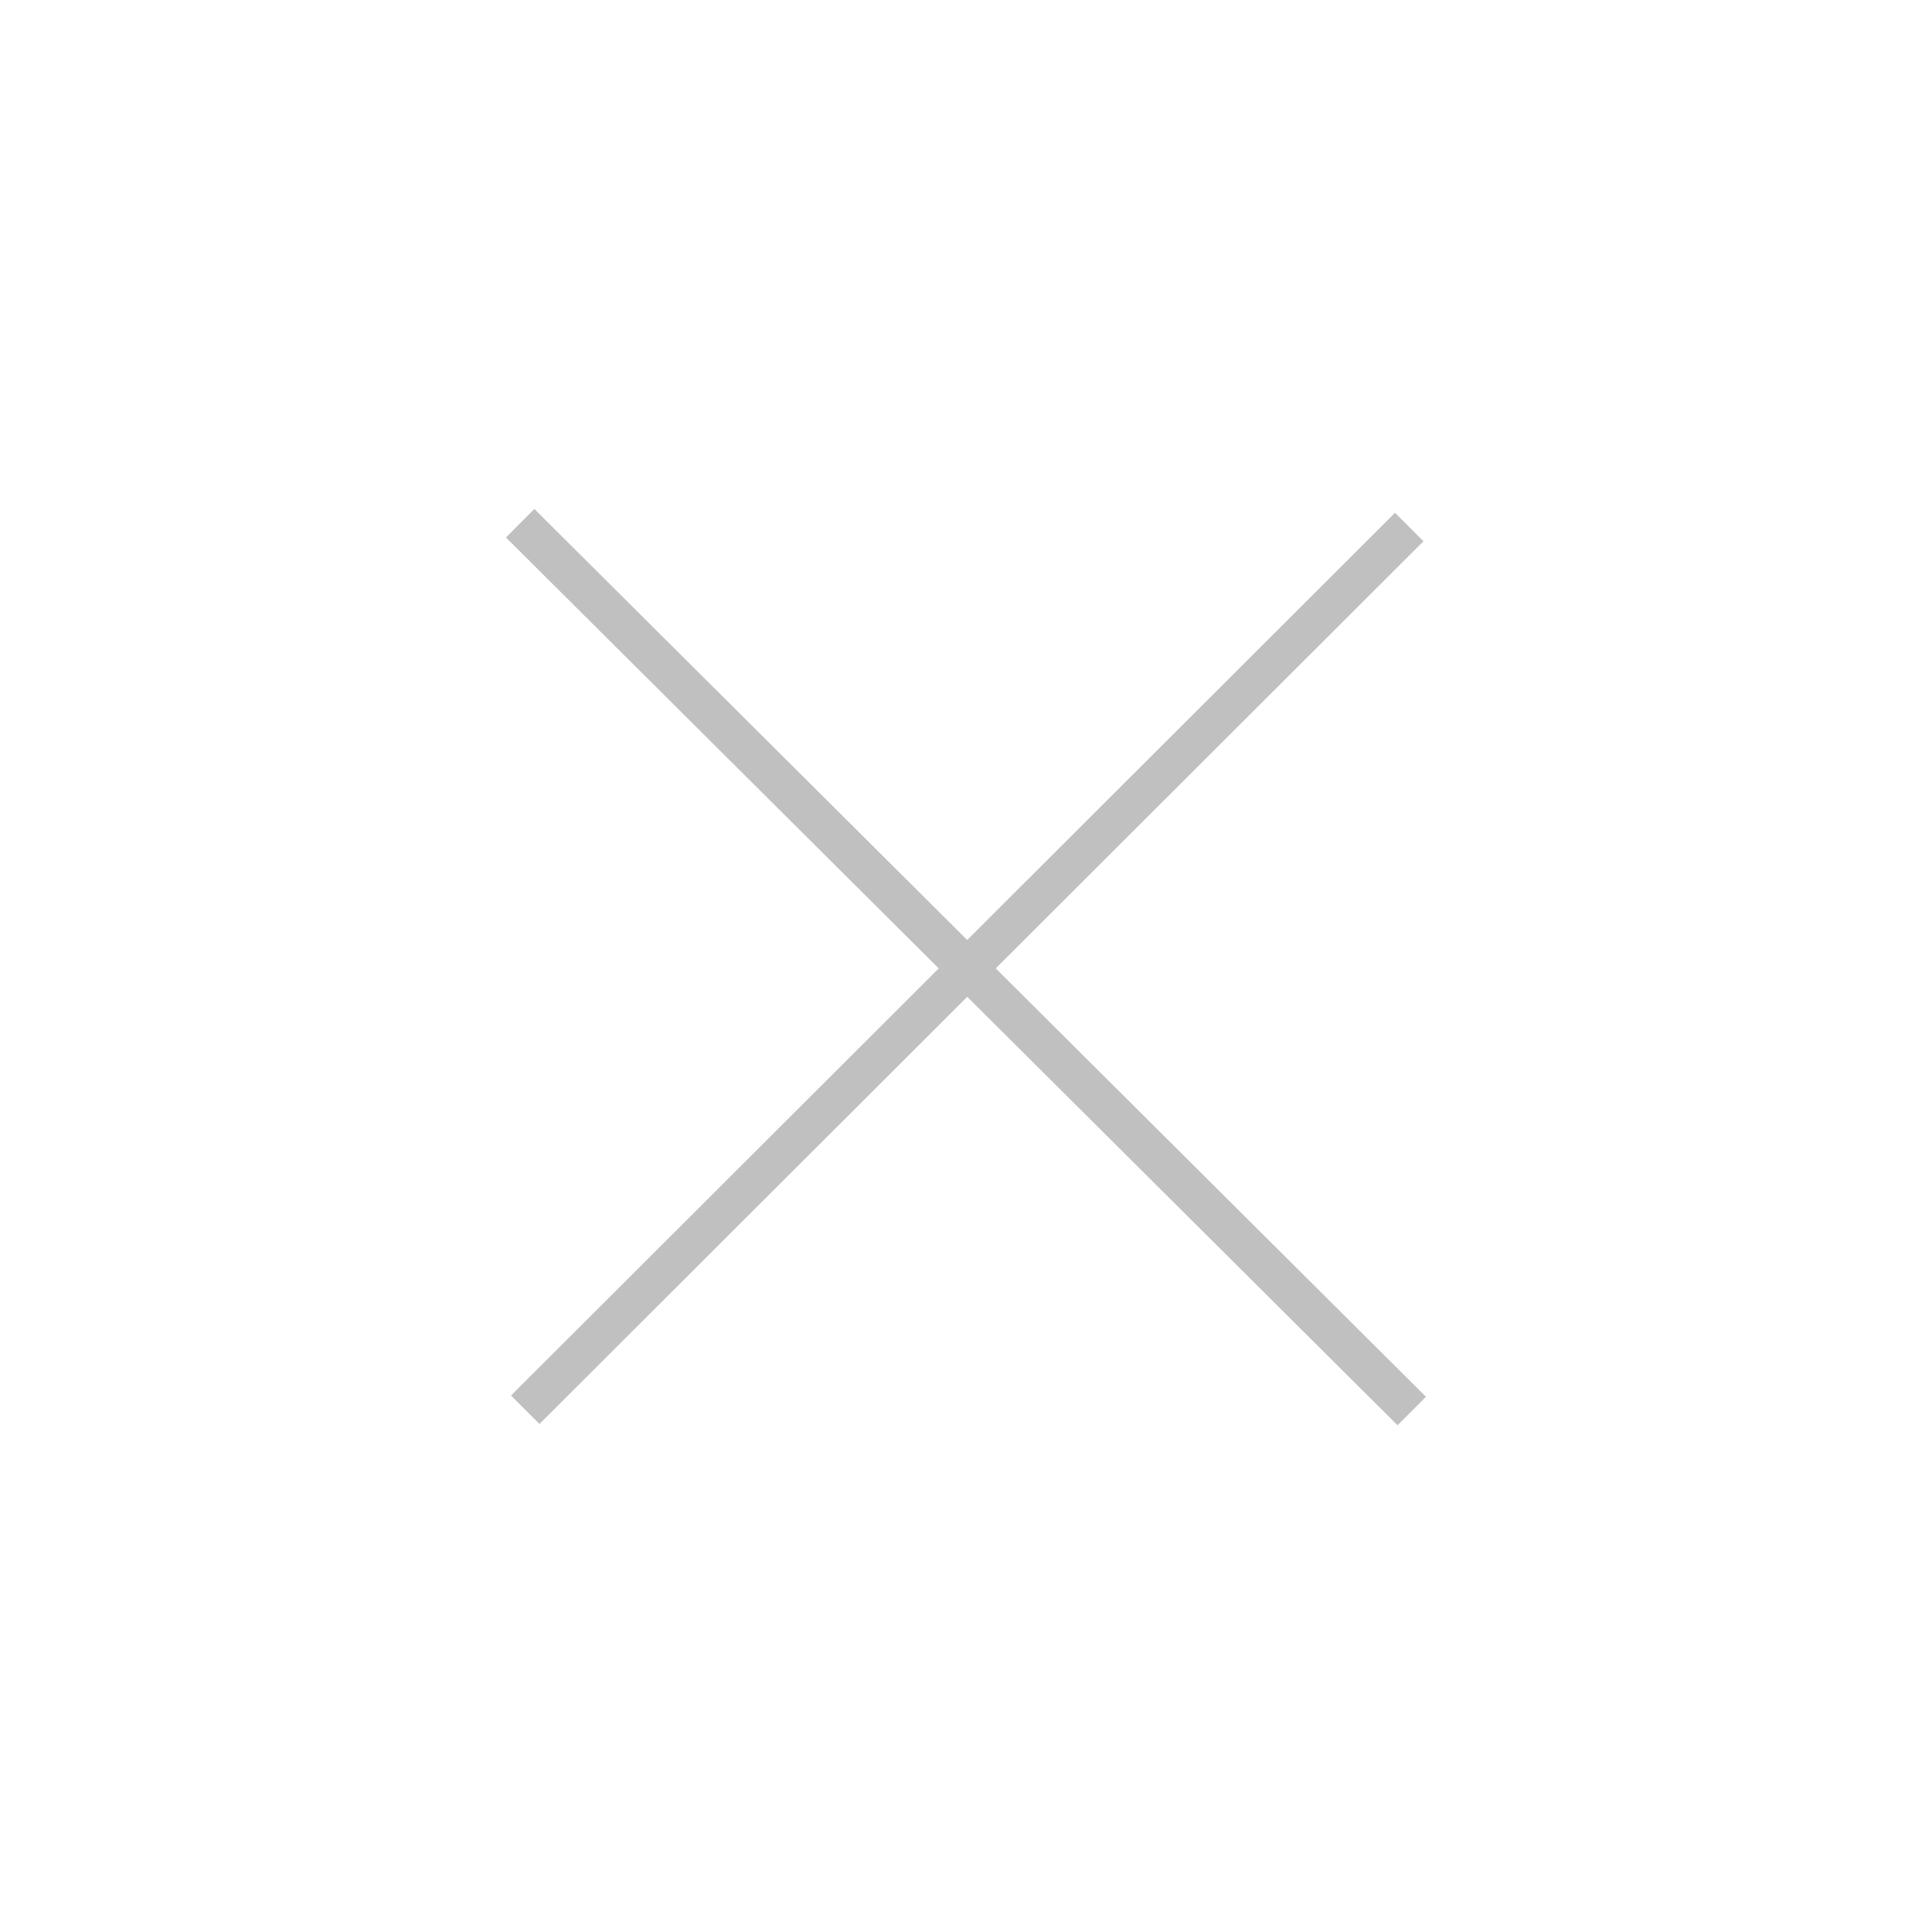
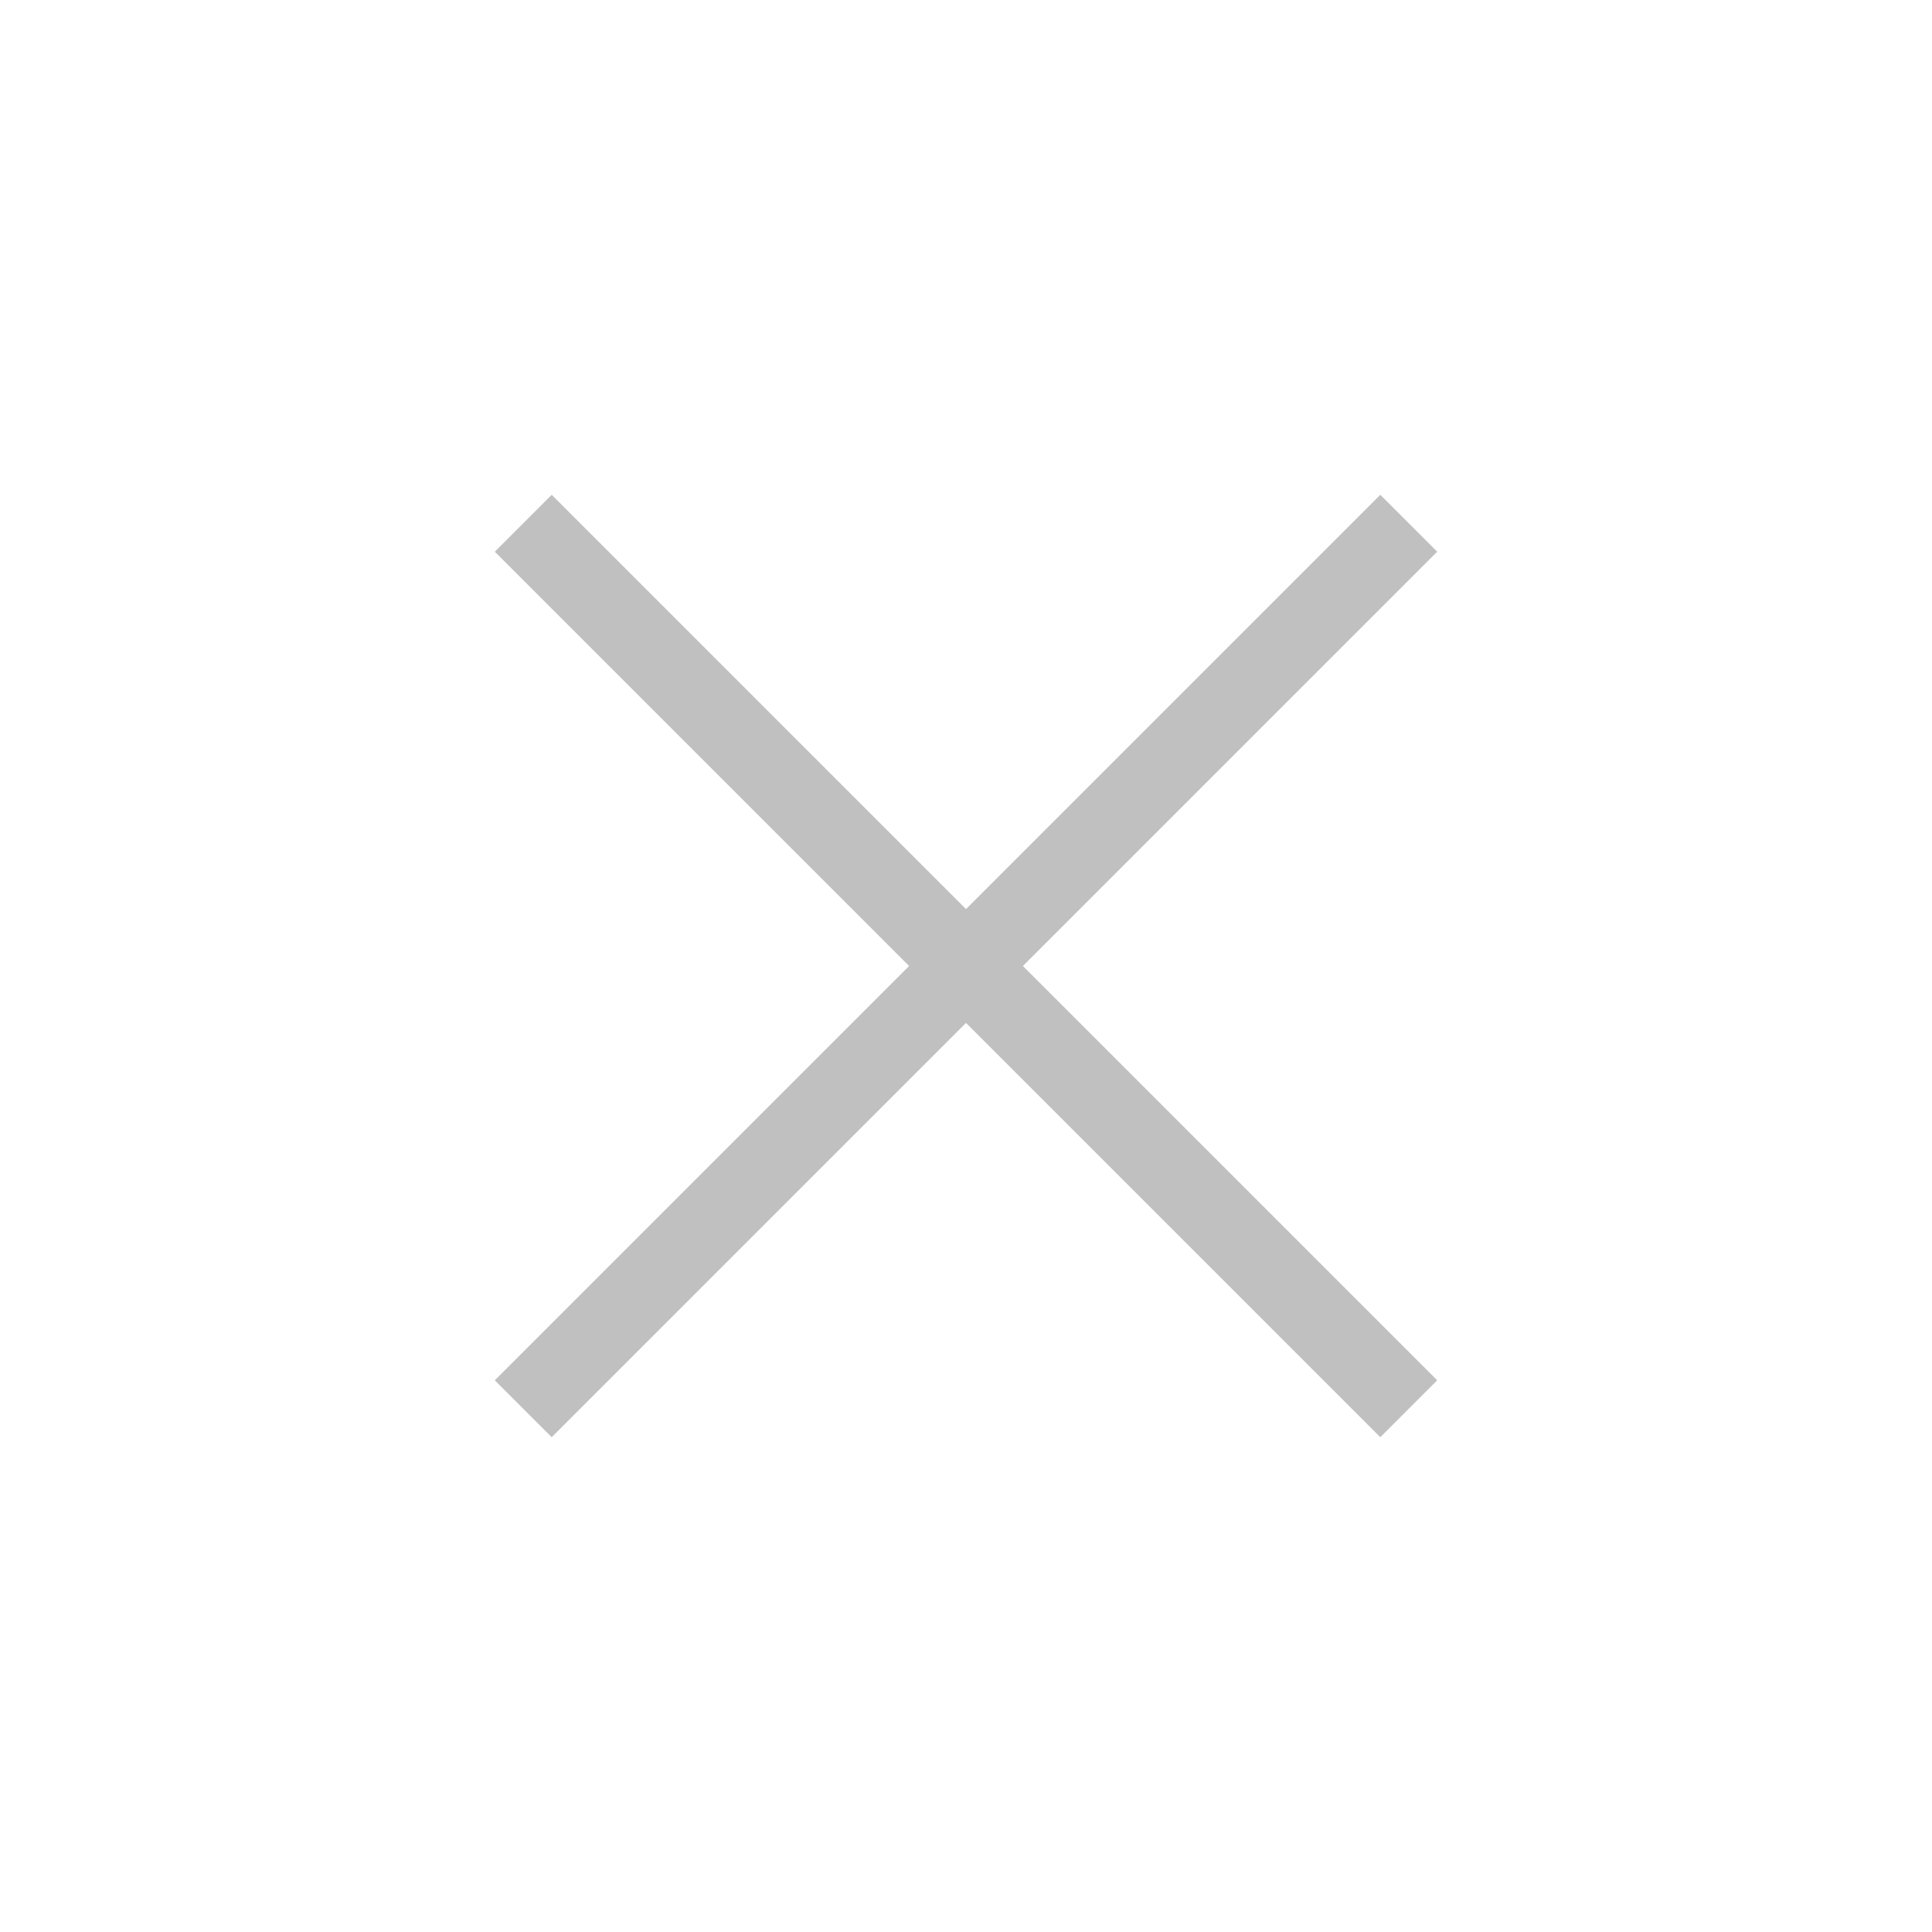
<svg xmlns="http://www.w3.org/2000/svg" width="48" height="48" viewBox="0 0 48 48" id="svg2" version="1.1">
  <defs id="defs4" />
  <g id="layer1" transform="translate(0,-1004.362)">
-     <path style="fill:none;fill-rule:evenodd;stroke:#c0c0c0;stroke-width:1px;stroke-linecap:butt;stroke-linejoin:miter;stroke-opacity:1" d="m 12.923,1017.361 22.152,22.058" id="path4138" />
-     <path style="fill:none;fill-rule:evenodd;stroke:#c0c0c0;stroke-width:1px;stroke-linecap:butt;stroke-linejoin:miter;stroke-opacity:1" d="M 13.049,1039.387 35.012,1017.456" id="path4140" />
+     <path style="fill:none;fill-rule:evenodd;stroke:#c0c0c0;stroke-width:2;stroke-linecap:butt;stroke-linejoin:miter;stroke-opacity:1;stroke-miterlimit:4;stroke-dasharray:none" d="m 13,1017.362 22,22" id="path4138" />
+     <path style="fill:none;fill-rule:evenodd;stroke:#c0c0c0;stroke-width:2;stroke-linecap:butt;stroke-linejoin:miter;stroke-opacity:1;stroke-miterlimit:4;stroke-dasharray:none" d="m 13,1039.362 22,-22" id="path4140" />
  </g>
</svg>
